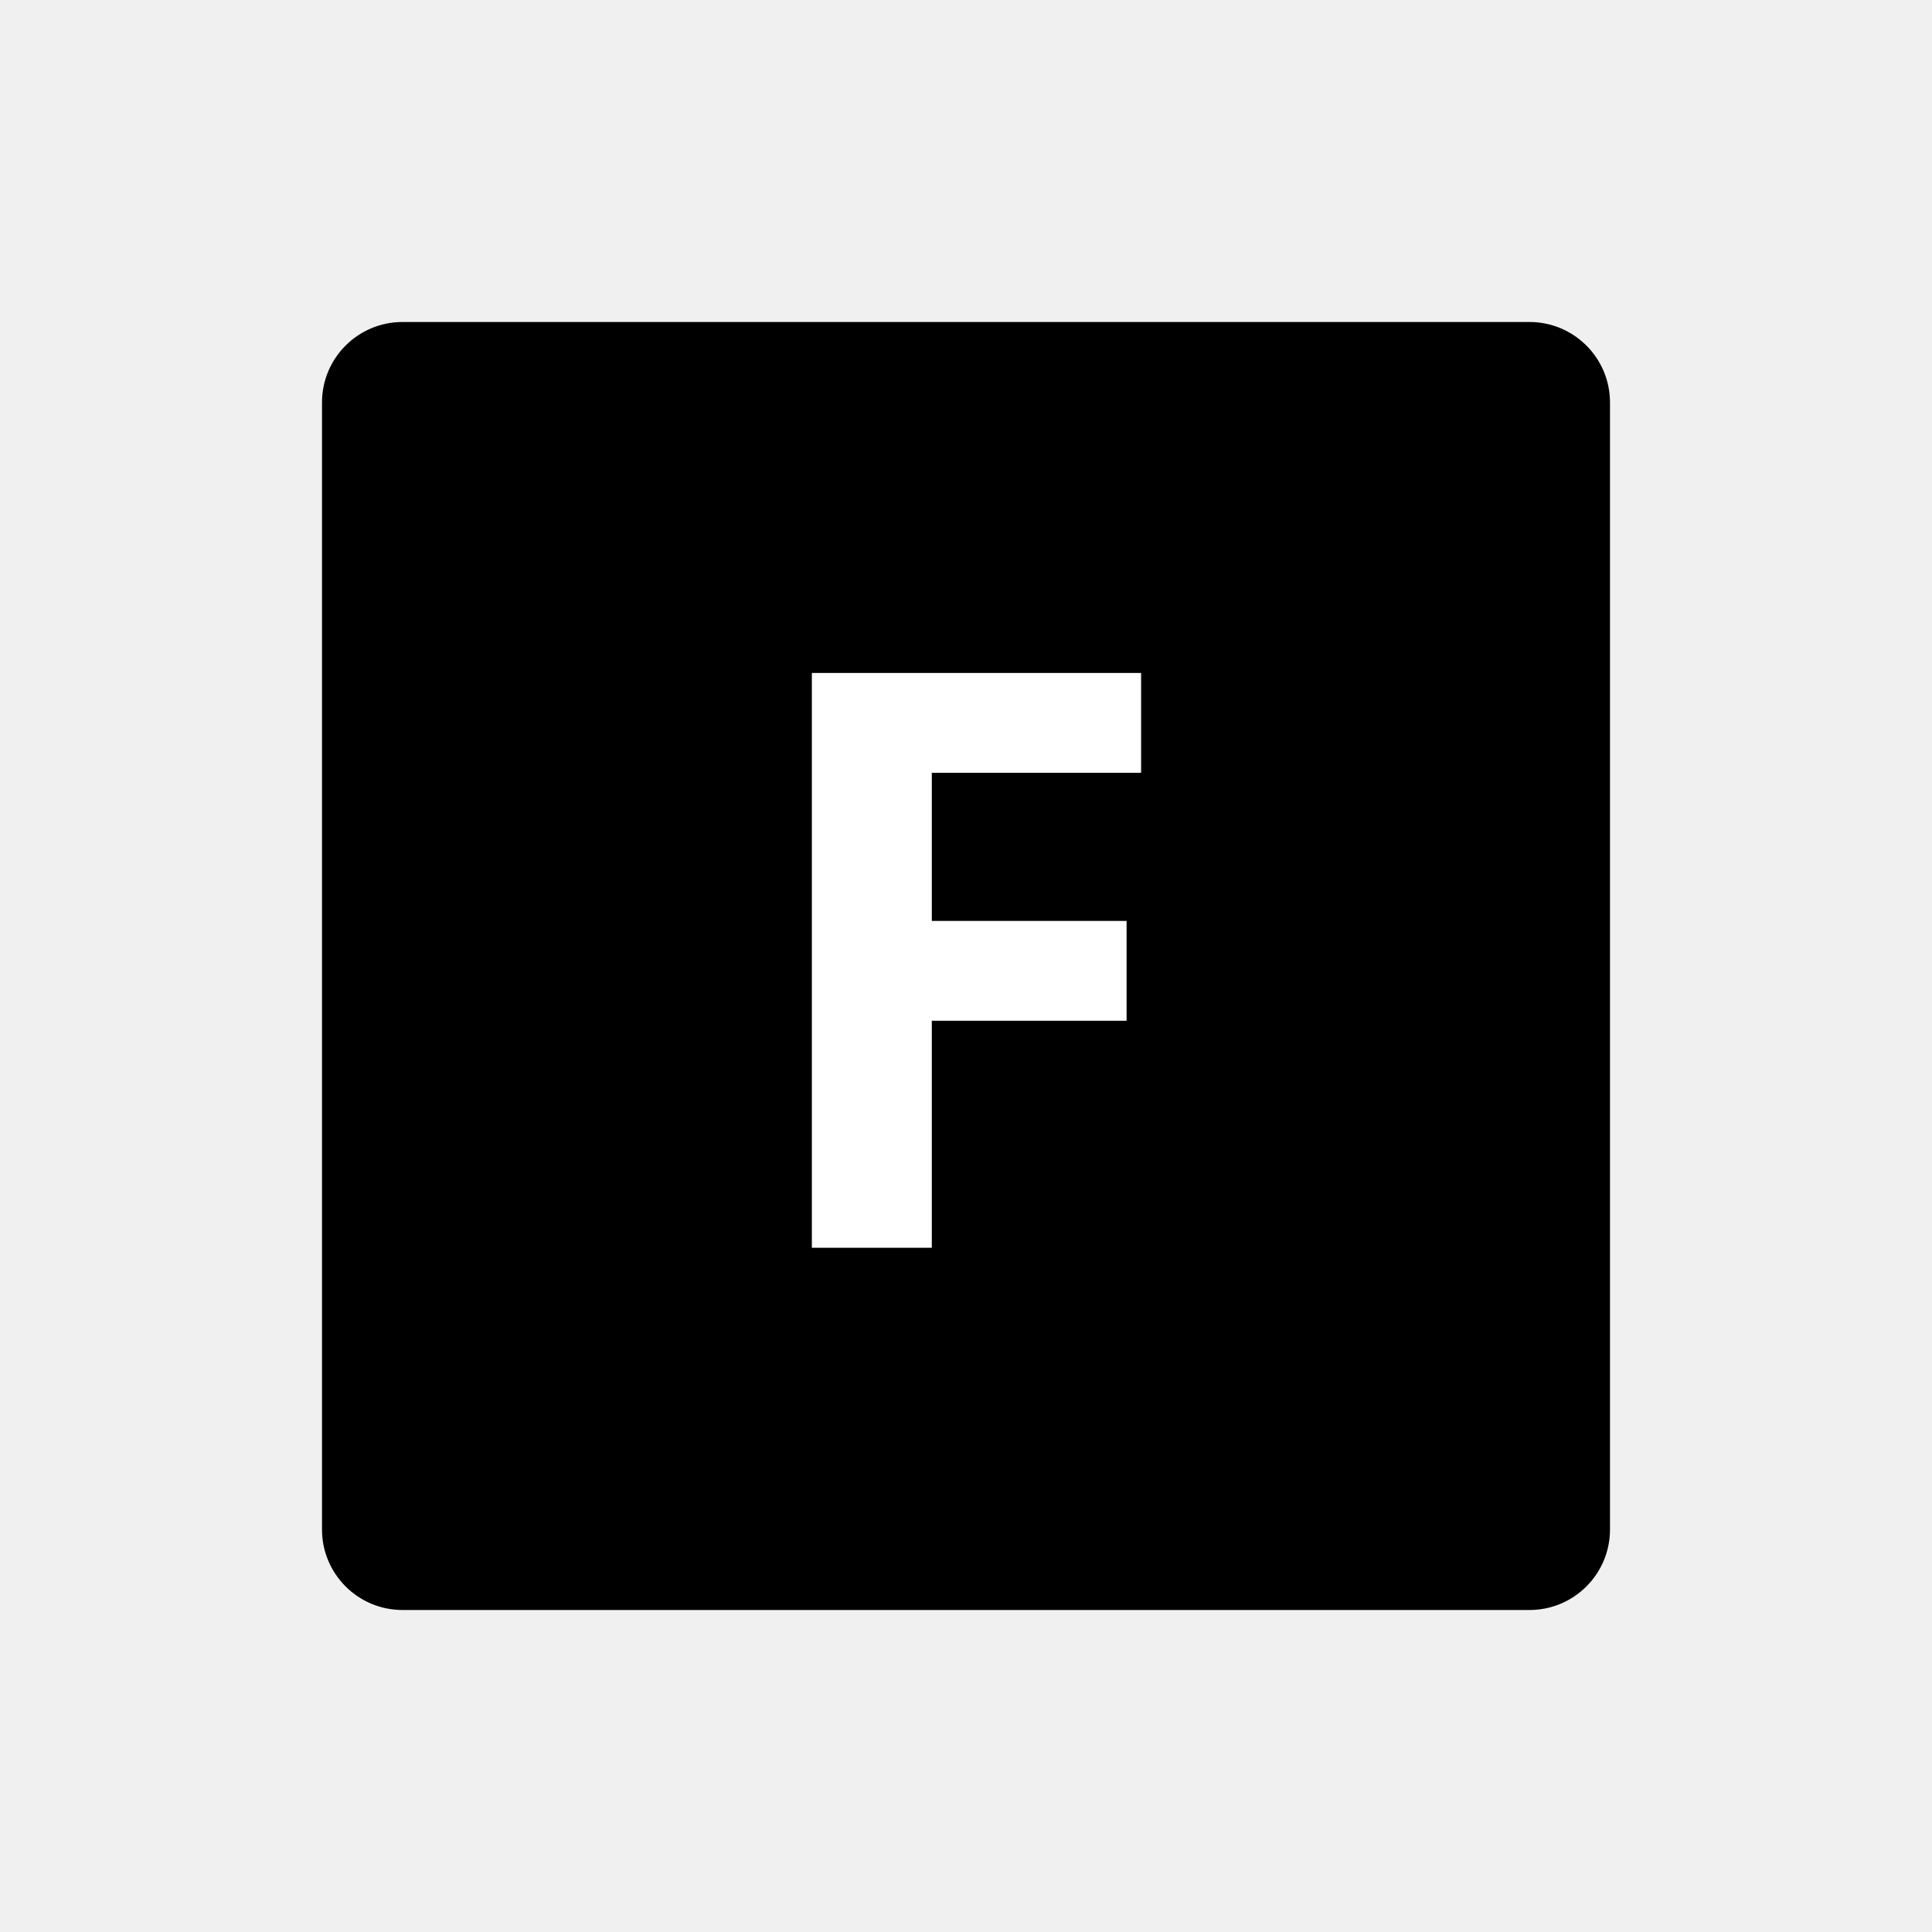
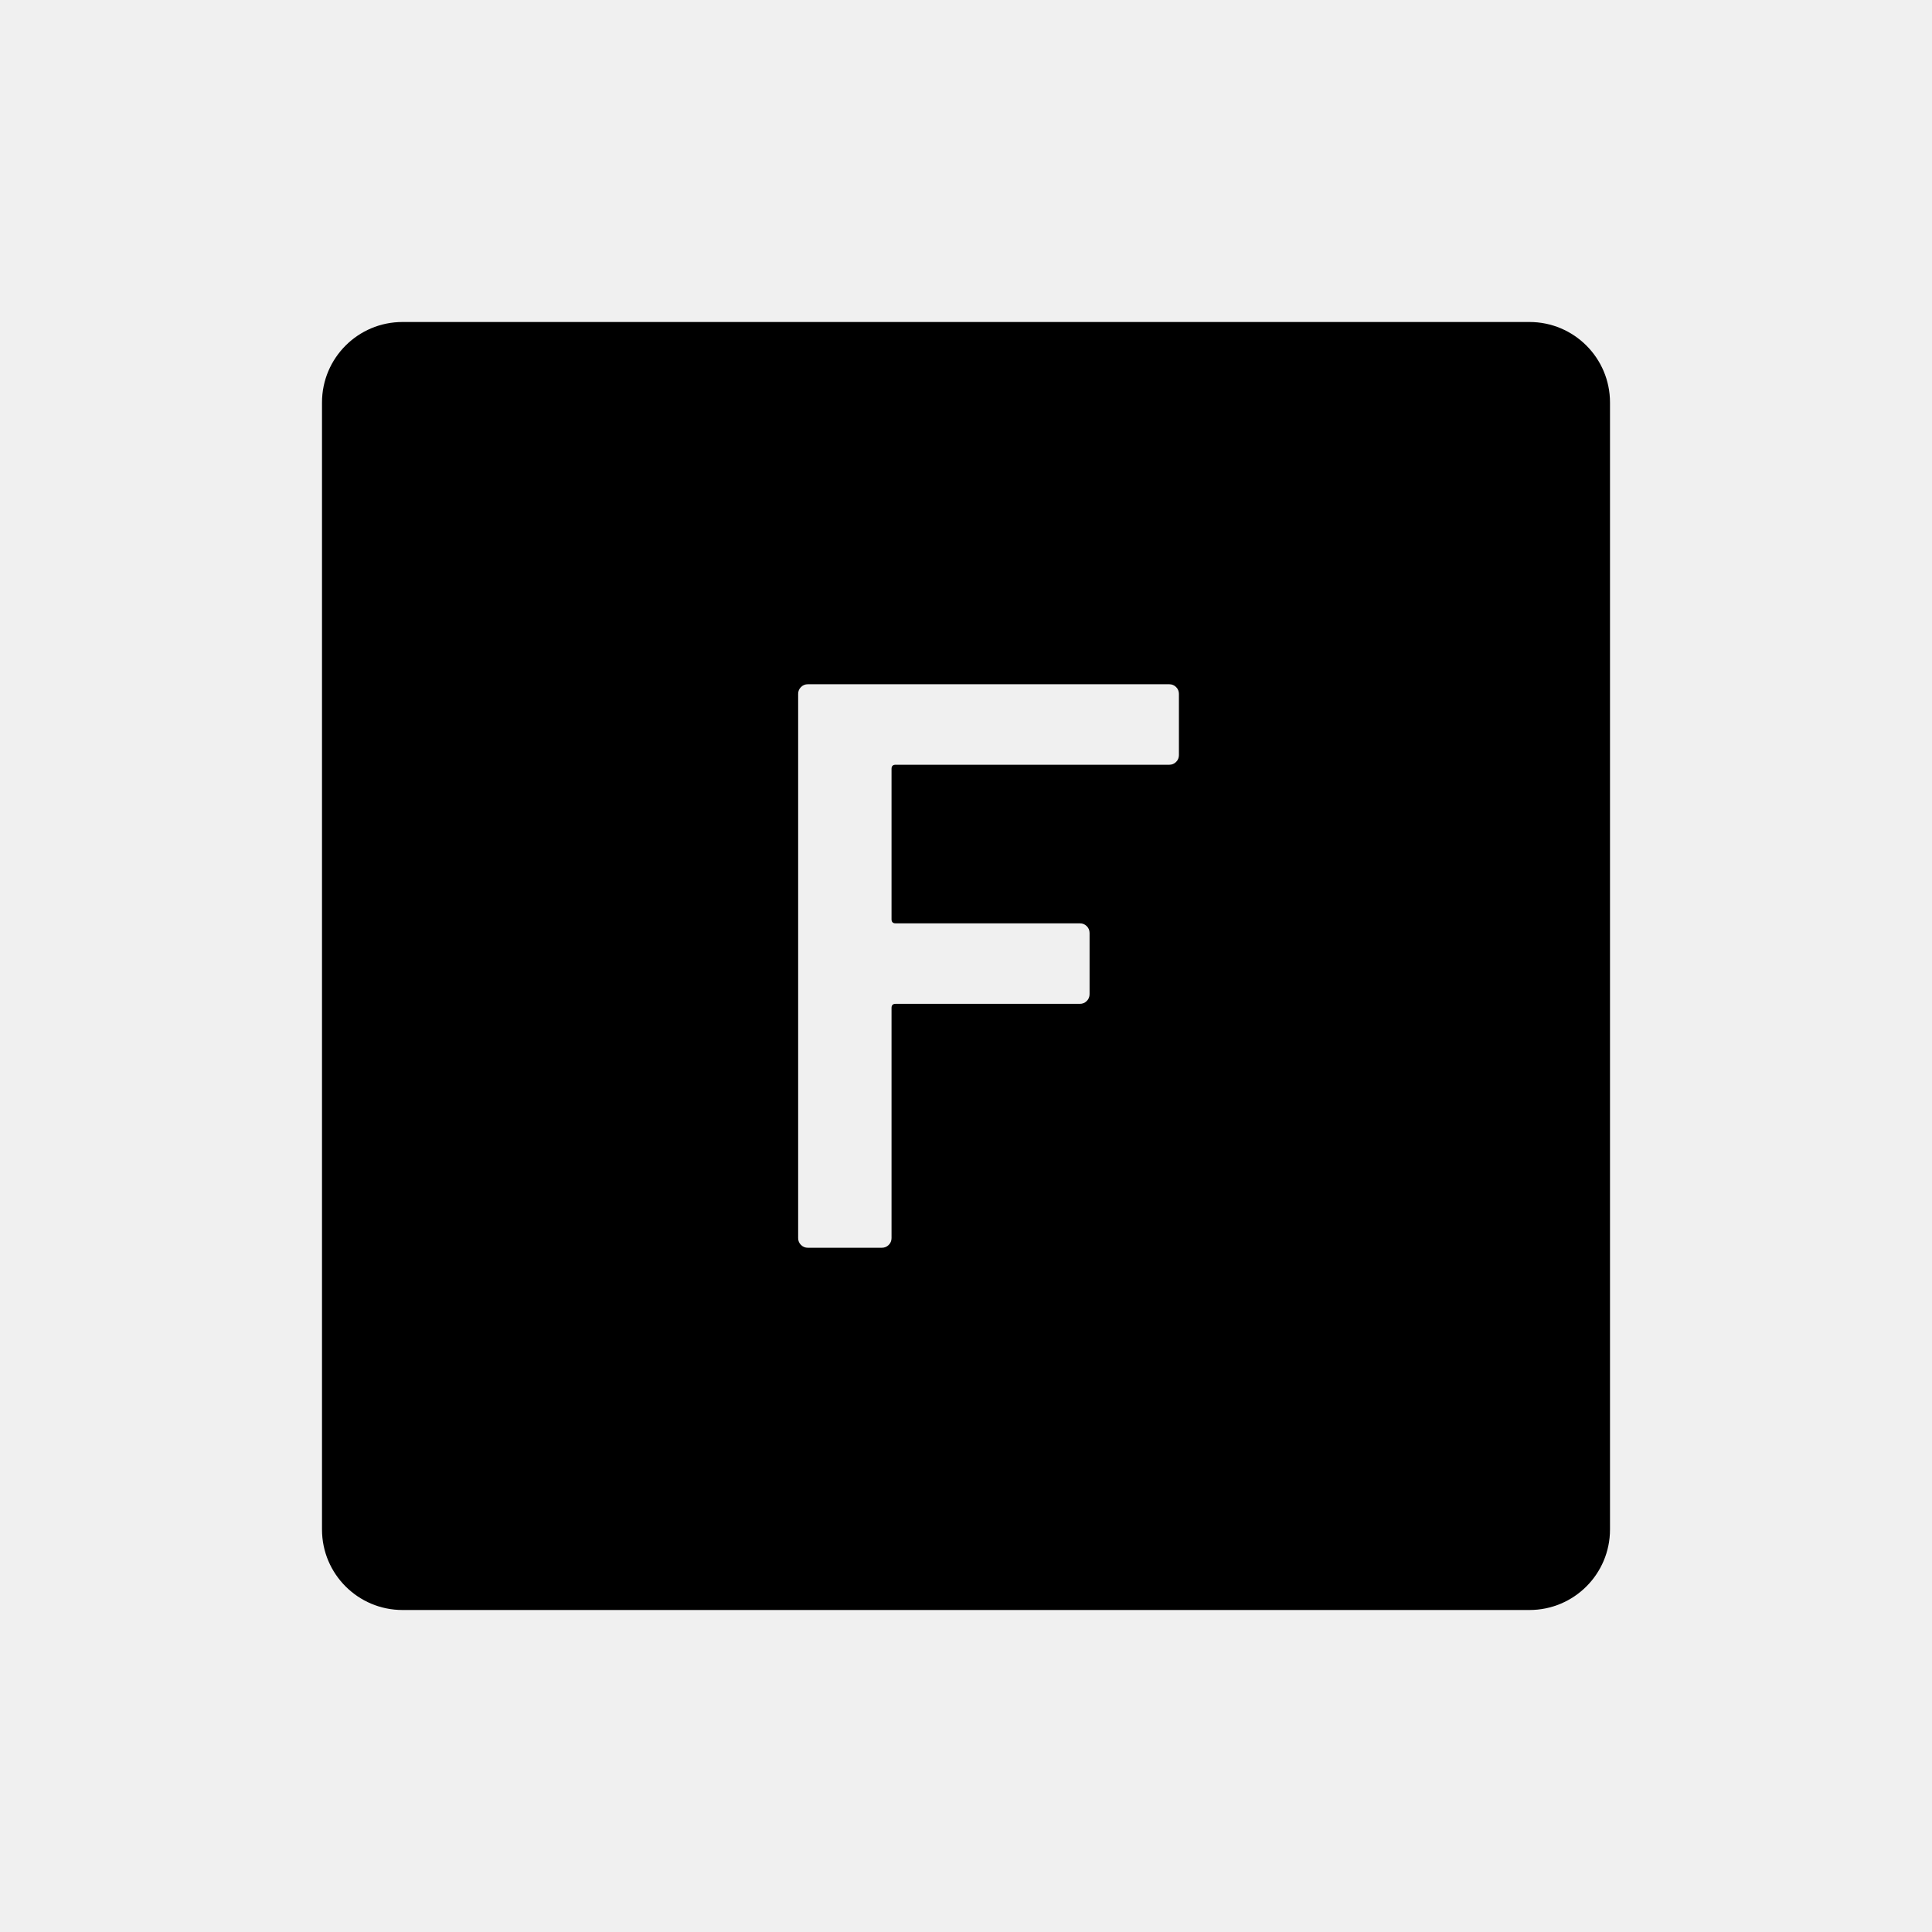
<svg xmlns="http://www.w3.org/2000/svg" viewBox="0 0 864 864">
-   <g id="Layer_1" data-name="Layer 1">
-     <rect x="144" y="144" width="576" height="576" rx="36" ry="36" style="stroke-width: 0px;" />
-   </g>
-   <g id="barlow">
-     <text transform="translate(330.66 558)" style="fill: #fff; font-family: Barlow-SemiBold, Barlow; font-size: 360px; font-weight: 600;">
-       <tspan x="0" y="0">F</tspan>
-     </text>
-   </g>
+   <path d="M180,144 L684,144 C703.88,144 720,160.12 720,180 L720,684 C720,703.88 703.88,720 684,720 L180,720 C160.12,720 144,703.88 144,684 L144,180 C144,160.12 160.12,144 180,144 Z M522.9,342 Q524.7,342 525.96,340.74 Q527.22,339.48 527.22,337.68 L527.22,310.32 Q527.22,308.52 525.96,307.26 Q524.7,306 522.9,306 L361.26,306 Q359.46,306 358.2,307.26 Q356.94,308.52 356.94,310.32 L356.94,553.68 Q356.94,555.48 358.2,556.74 Q359.46,558 361.26,558 L394.38,558 Q396.18,558 397.44,556.74 Q398.7,555.48 398.7,553.68 L398.7,450.72 Q398.7,448.92 400.5,448.92 L482.94,448.92 Q484.74,448.92 486,447.66 Q487.26,446.4 487.26,444.6 L487.26,417.24 Q487.26,415.44 486,414.18 Q484.74,412.92 482.94,412.92 L400.5,412.92 Q398.7,412.92 398.7,411.12 L398.7,343.8 Q398.7,342 400.5,342 Z" />
</svg>
